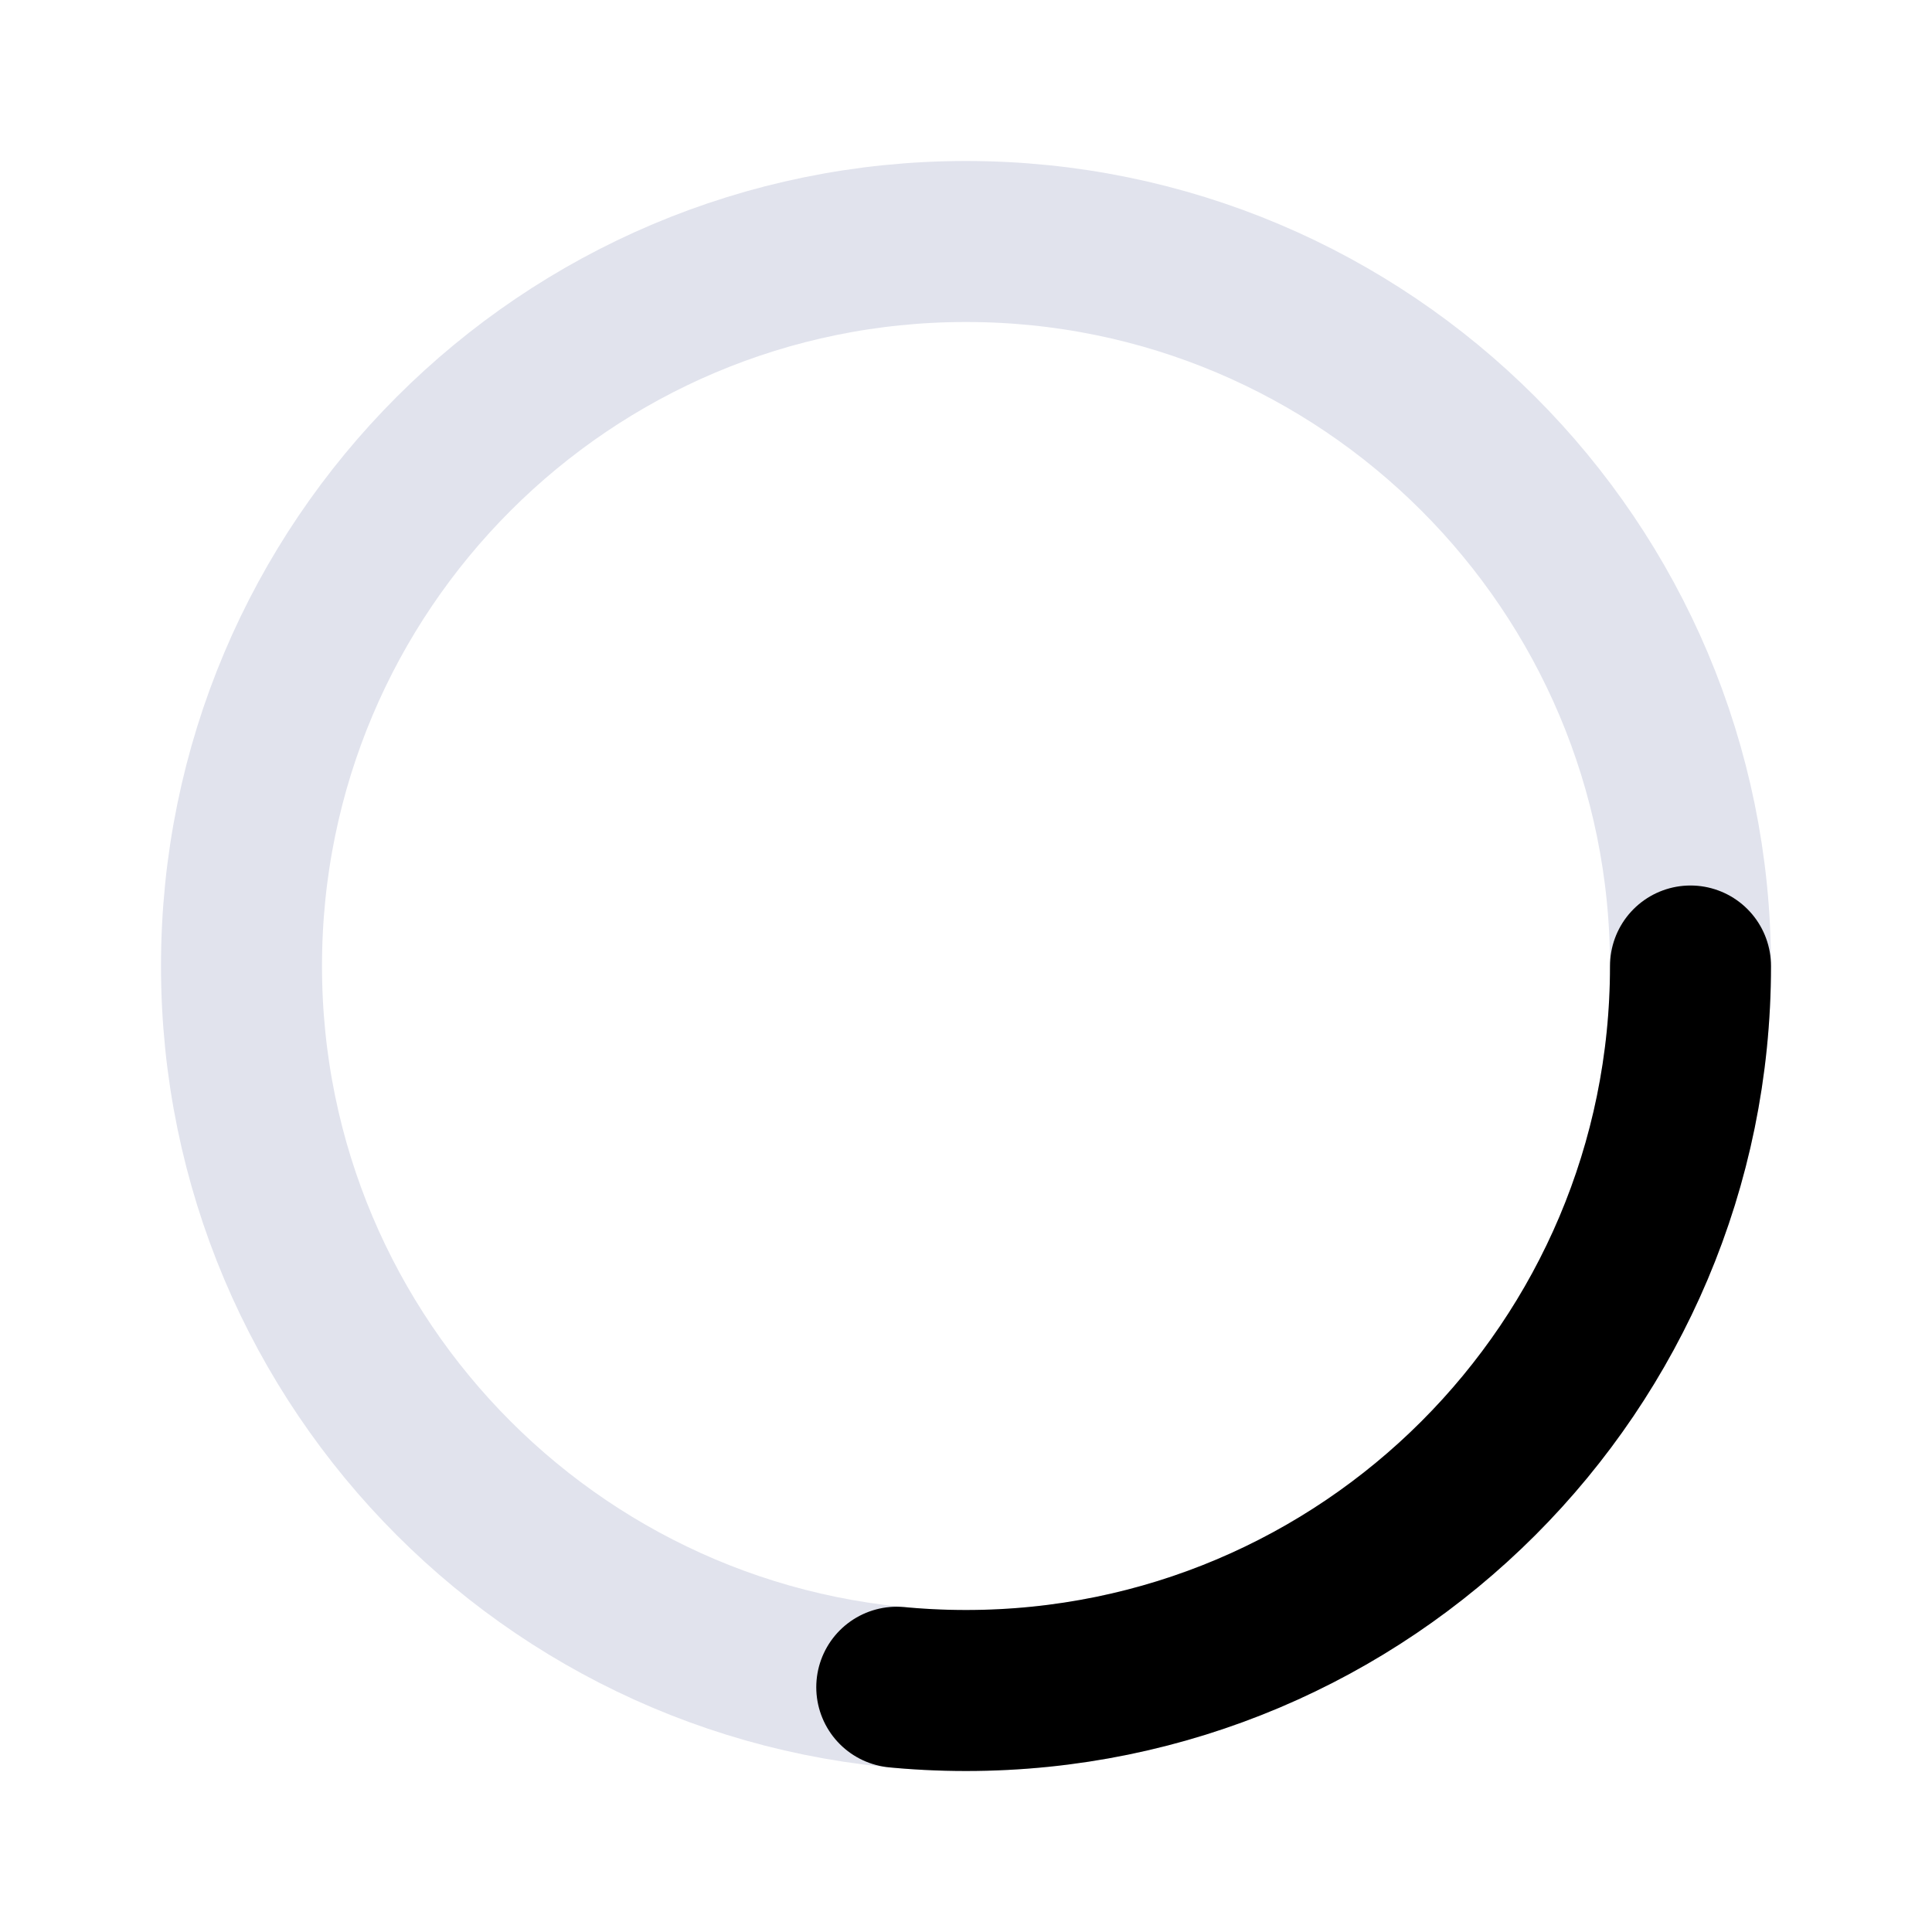
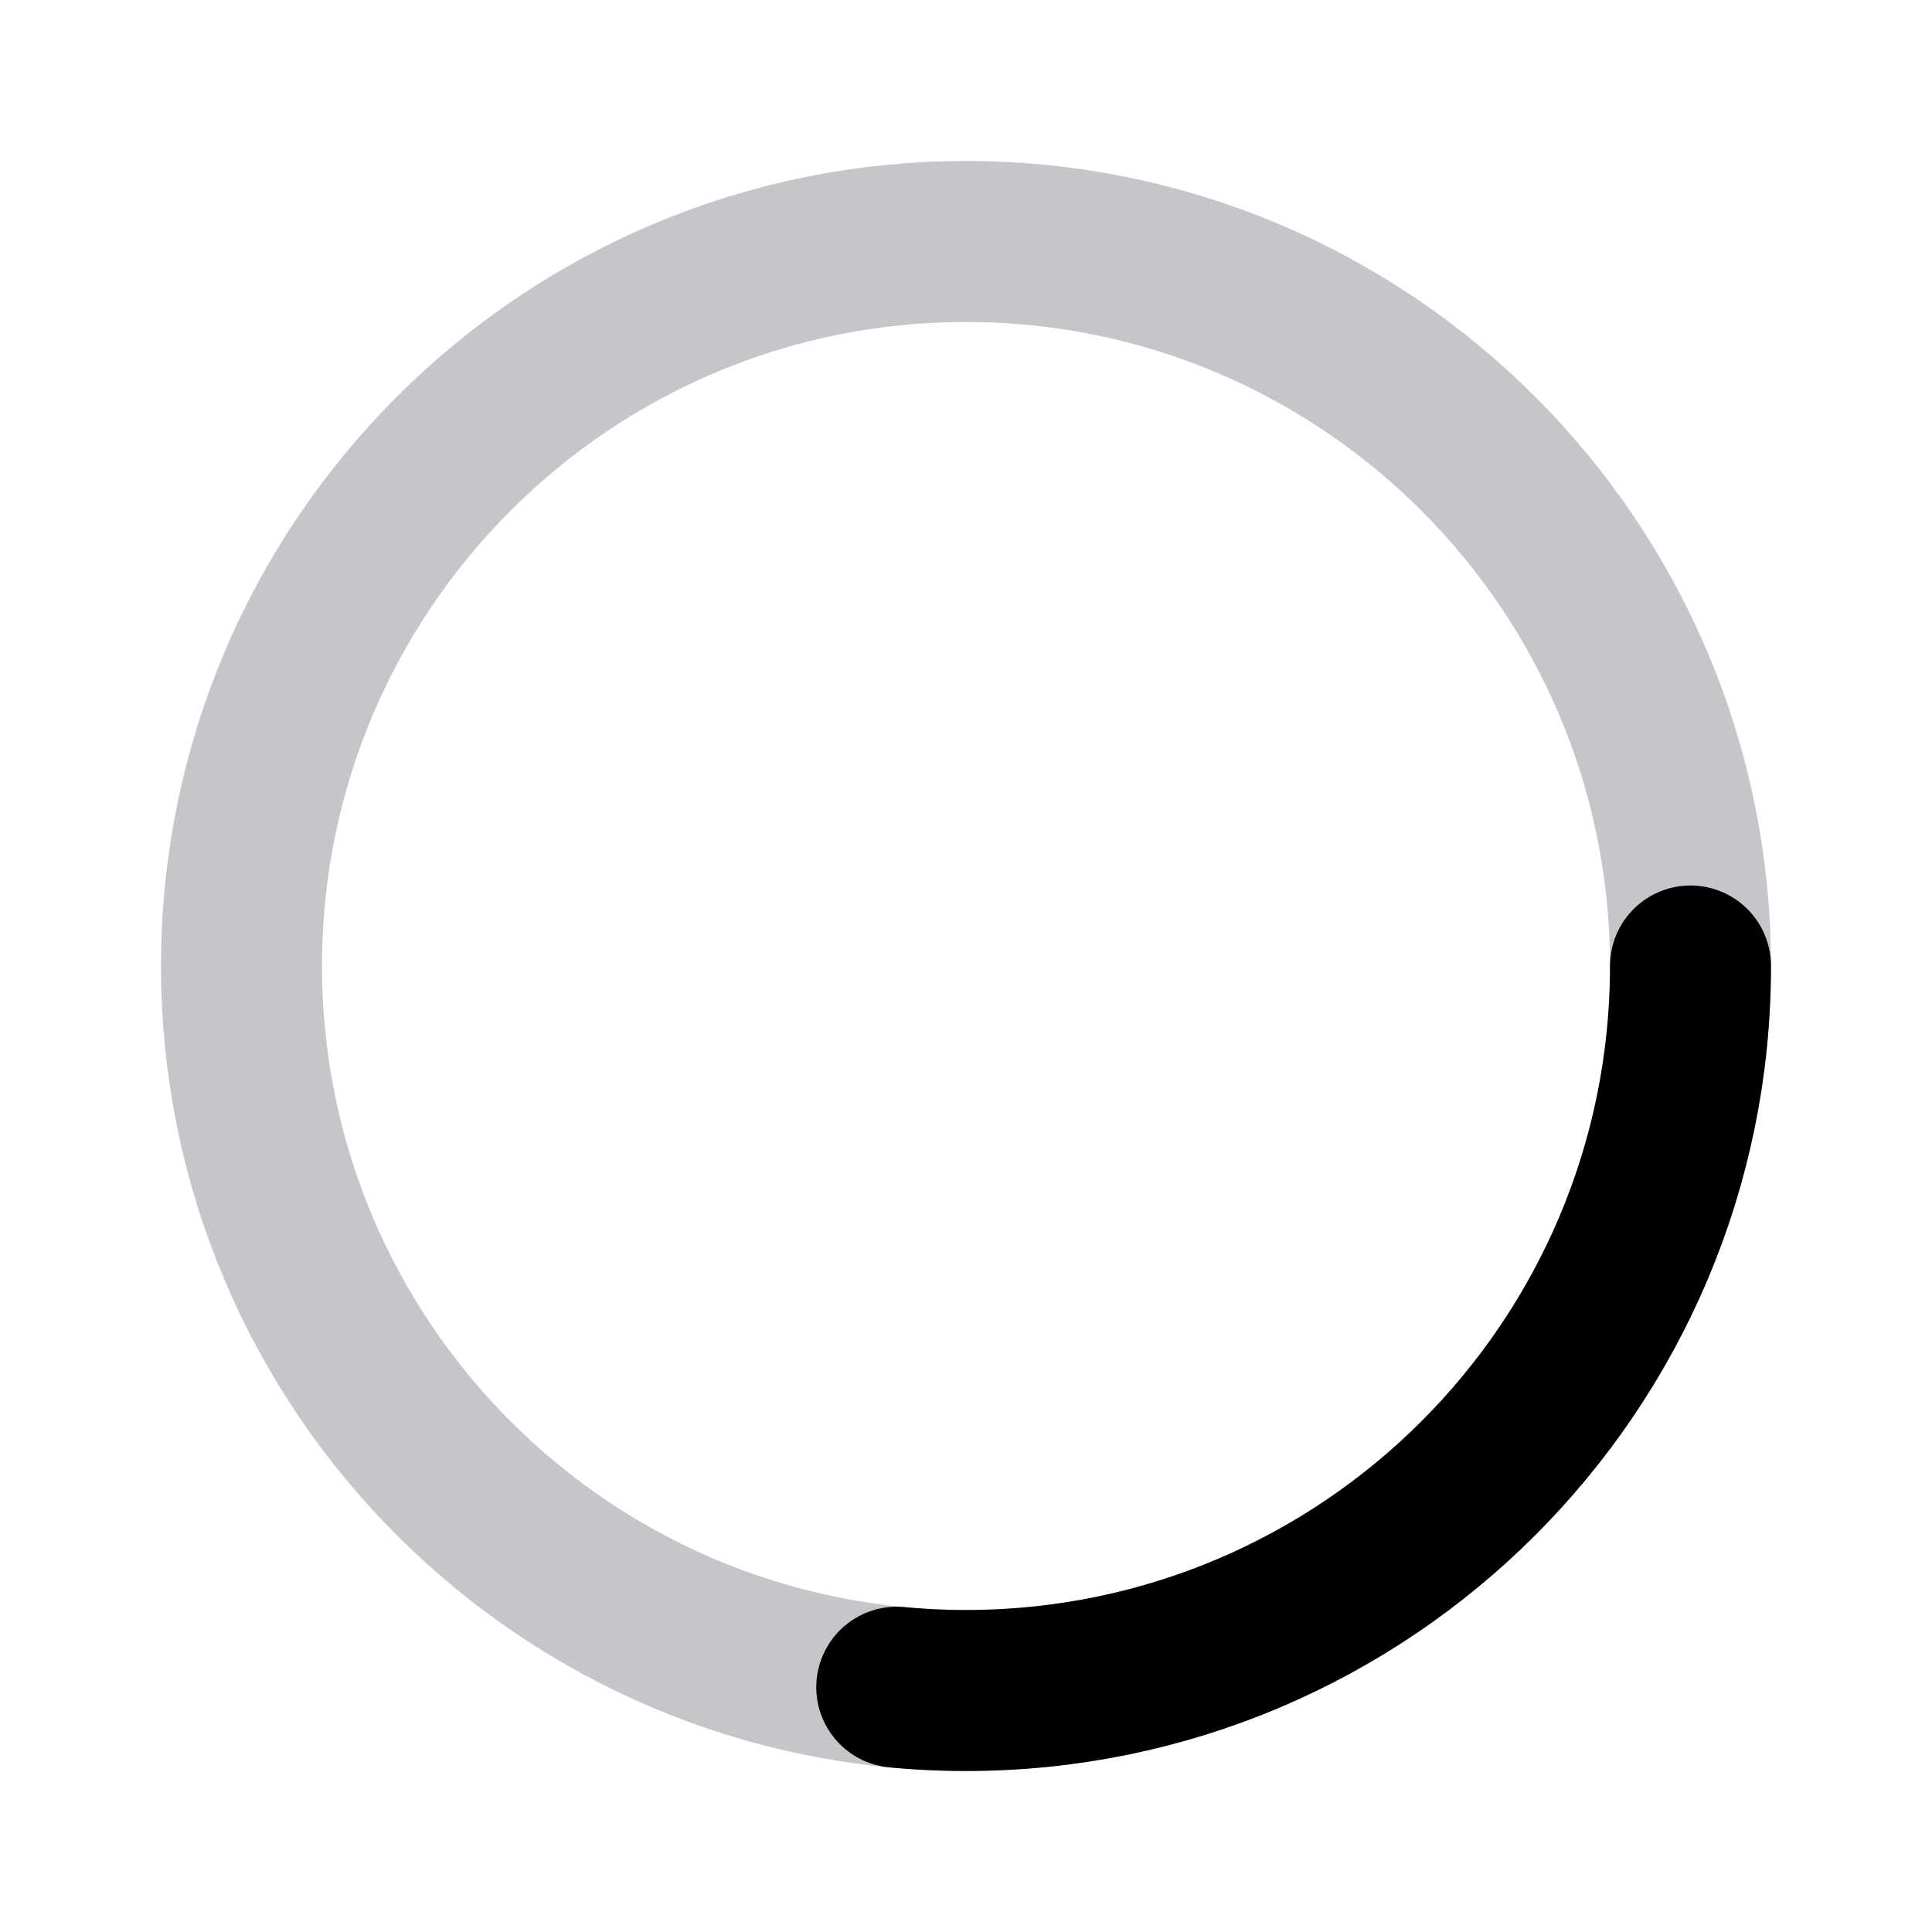
<svg xmlns="http://www.w3.org/2000/svg" viewBox="0 0 24 24" fill="none">
-   <circle cx="12" cy="12" r="9" stroke="#E1E3ED" stroke-width="2" class="icon-light" />
+   <circle cx="12" cy="12" r="9" stroke="#1B1E2E" stroke-opacity="0.25" stroke-width="2" class="icon-light" />
  <circle cx="12" cy="12" r="9" stroke="currentColor" stroke-width="2" stroke-dasharray="15 42" stroke-linecap="round" stroke-linejoin="round" class="icon-dark">
    <animate attributeName="stroke-dashoffset" values="57;0" dur="1s" repeatCount="indefinite" />
  </circle>
</svg>
